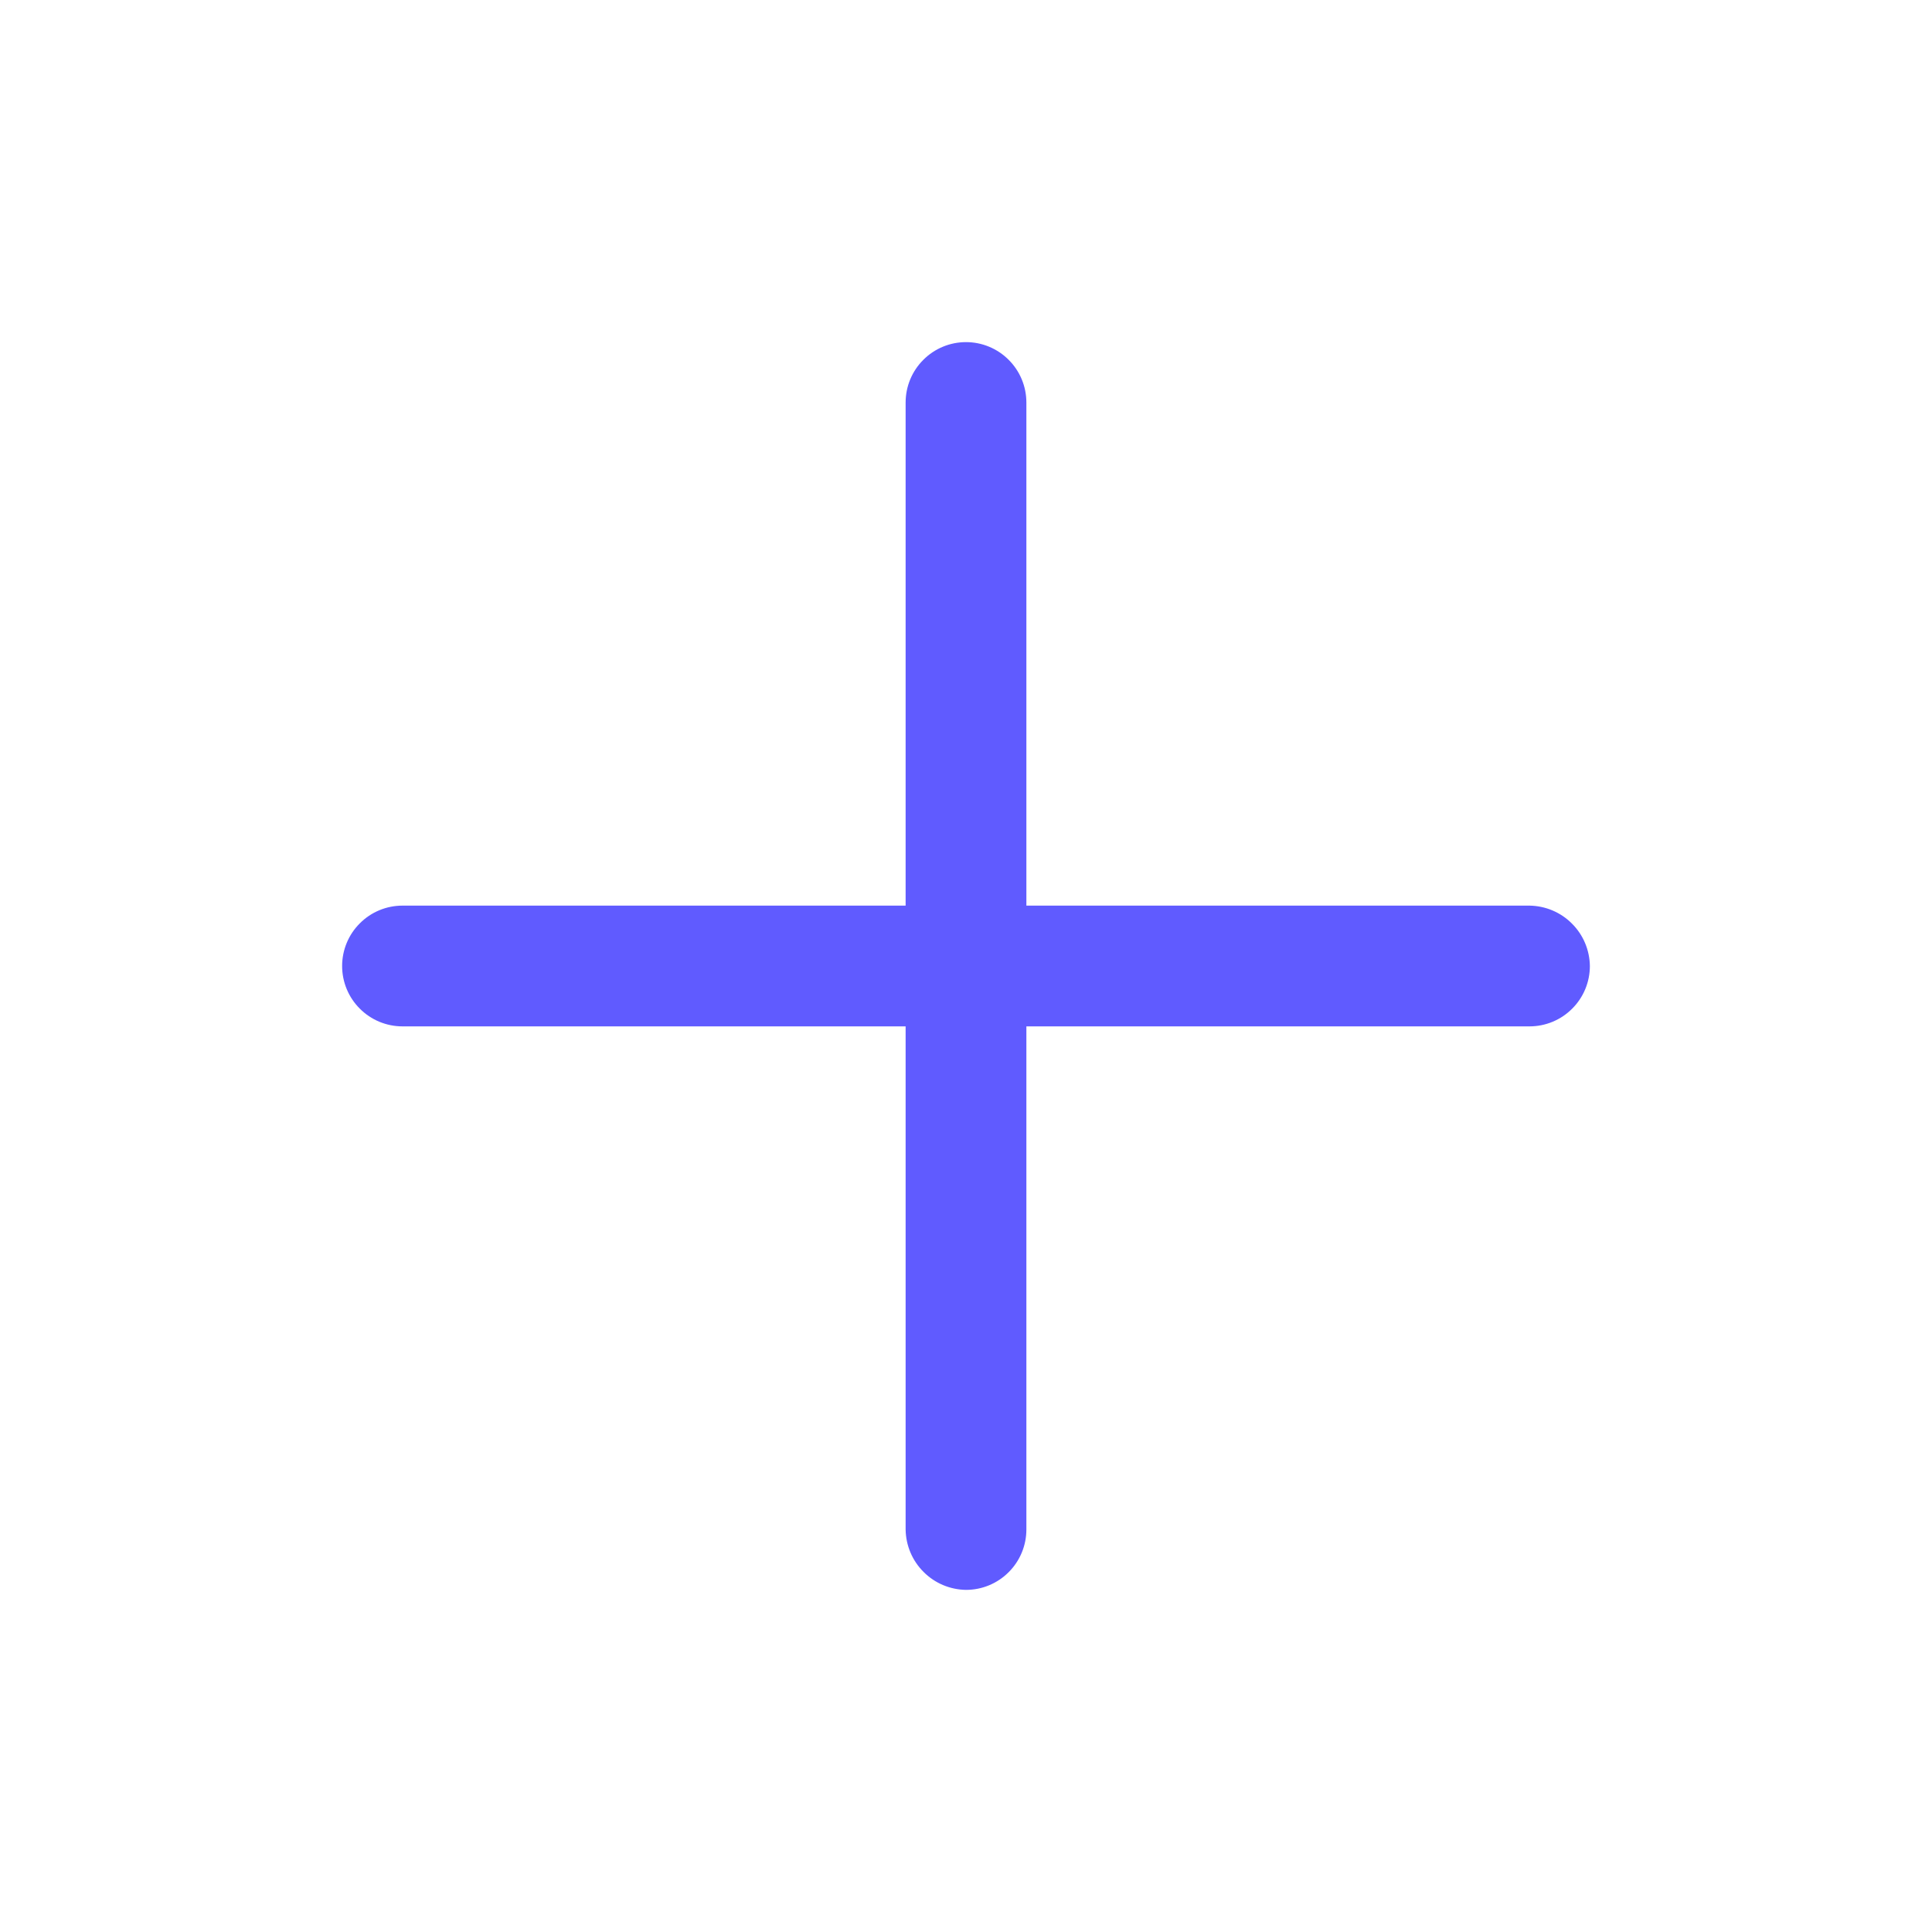
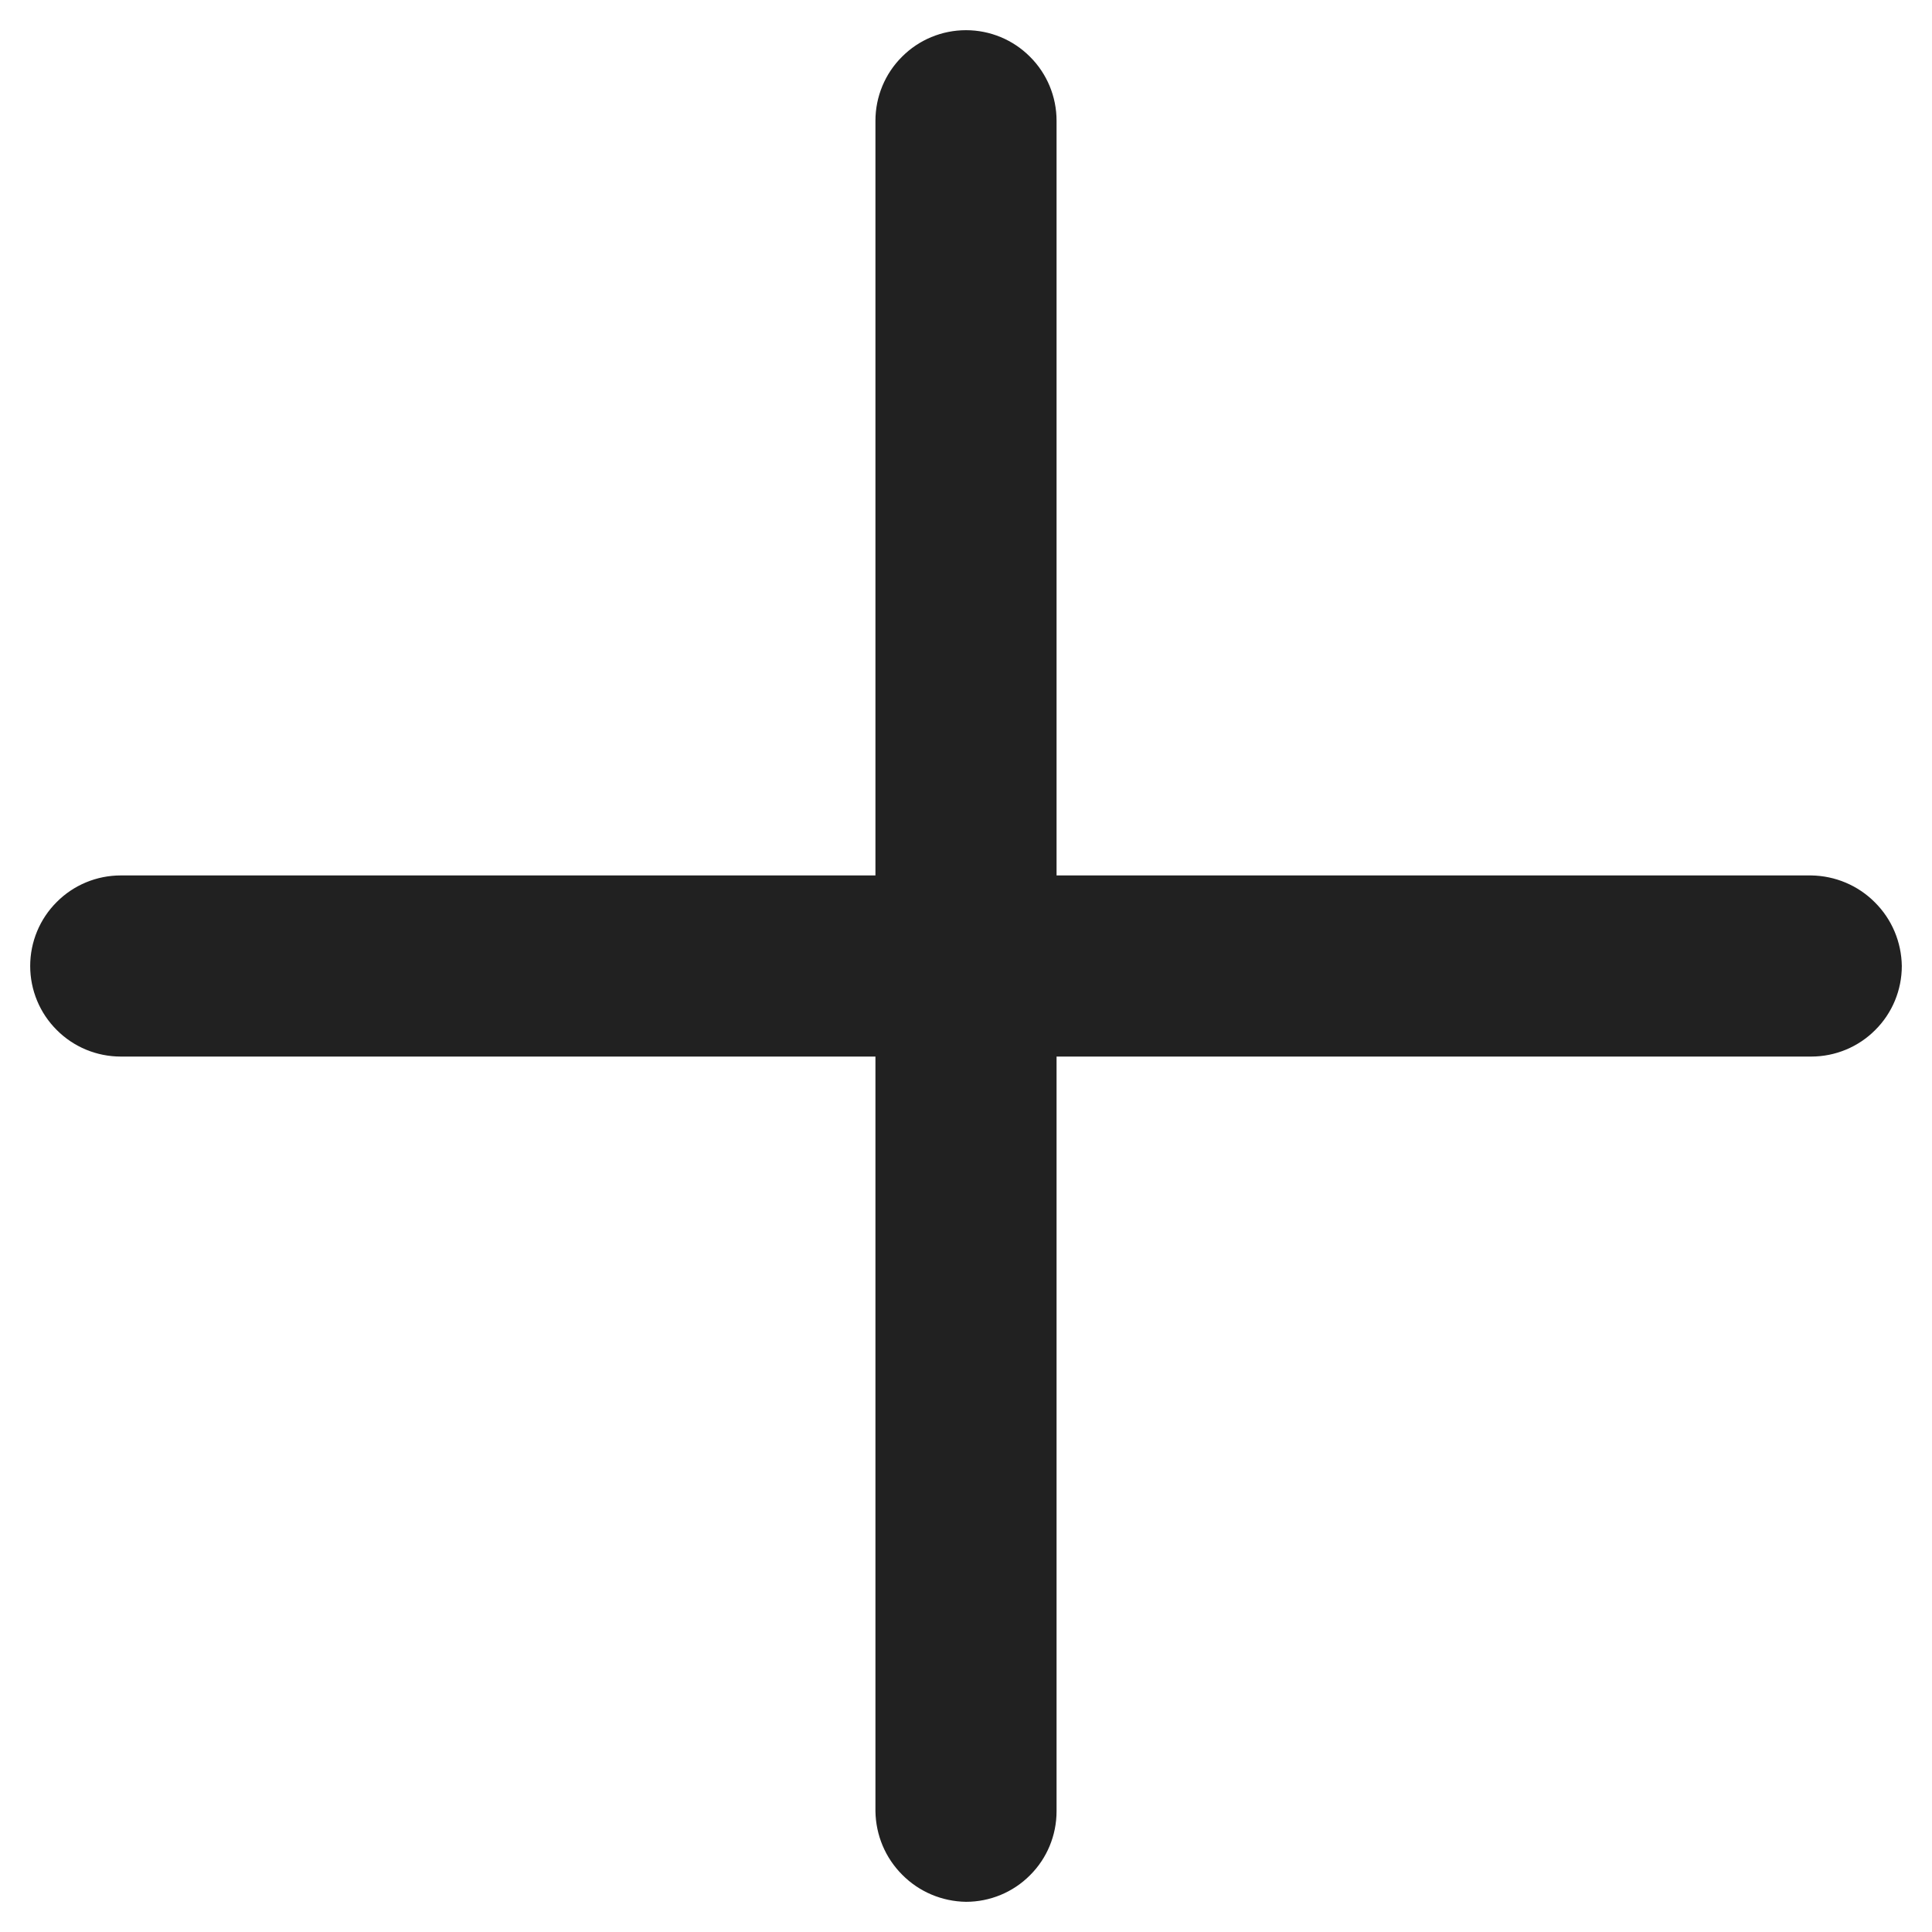
- <svg xmlns="http://www.w3.org/2000/svg" width="24" height="24" viewBox="0 0 24 24" fill="none">
-   <path d="M12.75 11.25V5C12.75 4.801 12.671 4.61 12.53 4.47C12.39 4.329 12.199 4.25 12 4.25C11.801 4.25 11.61 4.329 11.47 4.47C11.329 4.61 11.25 4.801 11.25 5V11.25H5C4.801 11.25 4.61 11.329 4.47 11.47C4.329 11.61 4.25 11.801 4.25 12C4.25 12.199 4.329 12.39 4.47 12.53C4.61 12.671 4.801 12.75 5 12.75H11.25V19C11.253 19.198 11.332 19.387 11.473 19.527C11.613 19.668 11.802 19.747 12 19.75C12.199 19.75 12.39 19.671 12.53 19.53C12.671 19.39 12.75 19.199 12.75 19V12.75H19C19.199 12.75 19.39 12.671 19.53 12.53C19.671 12.39 19.75 12.199 19.75 12C19.747 11.802 19.668 11.613 19.527 11.473C19.387 11.332 19.198 11.253 19 11.25H12.75Z" fill="#605BFF" />
+ <svg xmlns="http://www.w3.org/2000/svg" width="16" height="16" viewBox="0 0 16 16" fill="none">
+   <path d="M8.75 7.25V1C8.75 0.801 8.671 0.61 8.53 0.47C8.39 0.329 8.199 0.25 8 0.25C7.801 0.25 7.61 0.329 7.47 0.47C7.329 0.61 7.25 0.801 7.25 1V7.25H1C0.801 7.25 0.61 7.329 0.47 7.47C0.329 7.61 0.25 7.801 0.25 8C0.25 8.199 0.329 8.39 0.47 8.53C0.61 8.671 0.801 8.75 1 8.75H7.25V15C7.253 15.198 7.332 15.387 7.473 15.527C7.613 15.668 7.802 15.747 8 15.75C8.199 15.75 8.39 15.671 8.53 15.53C8.671 15.39 8.75 15.199 8.75 15V8.75H15C15.199 8.75 15.39 8.671 15.53 8.53C15.671 8.39 15.75 8.199 15.75 8C15.747 7.802 15.668 7.613 15.527 7.473C15.387 7.332 15.198 7.253 15 7.25H8.75Z" fill="#212121" />
</svg>
